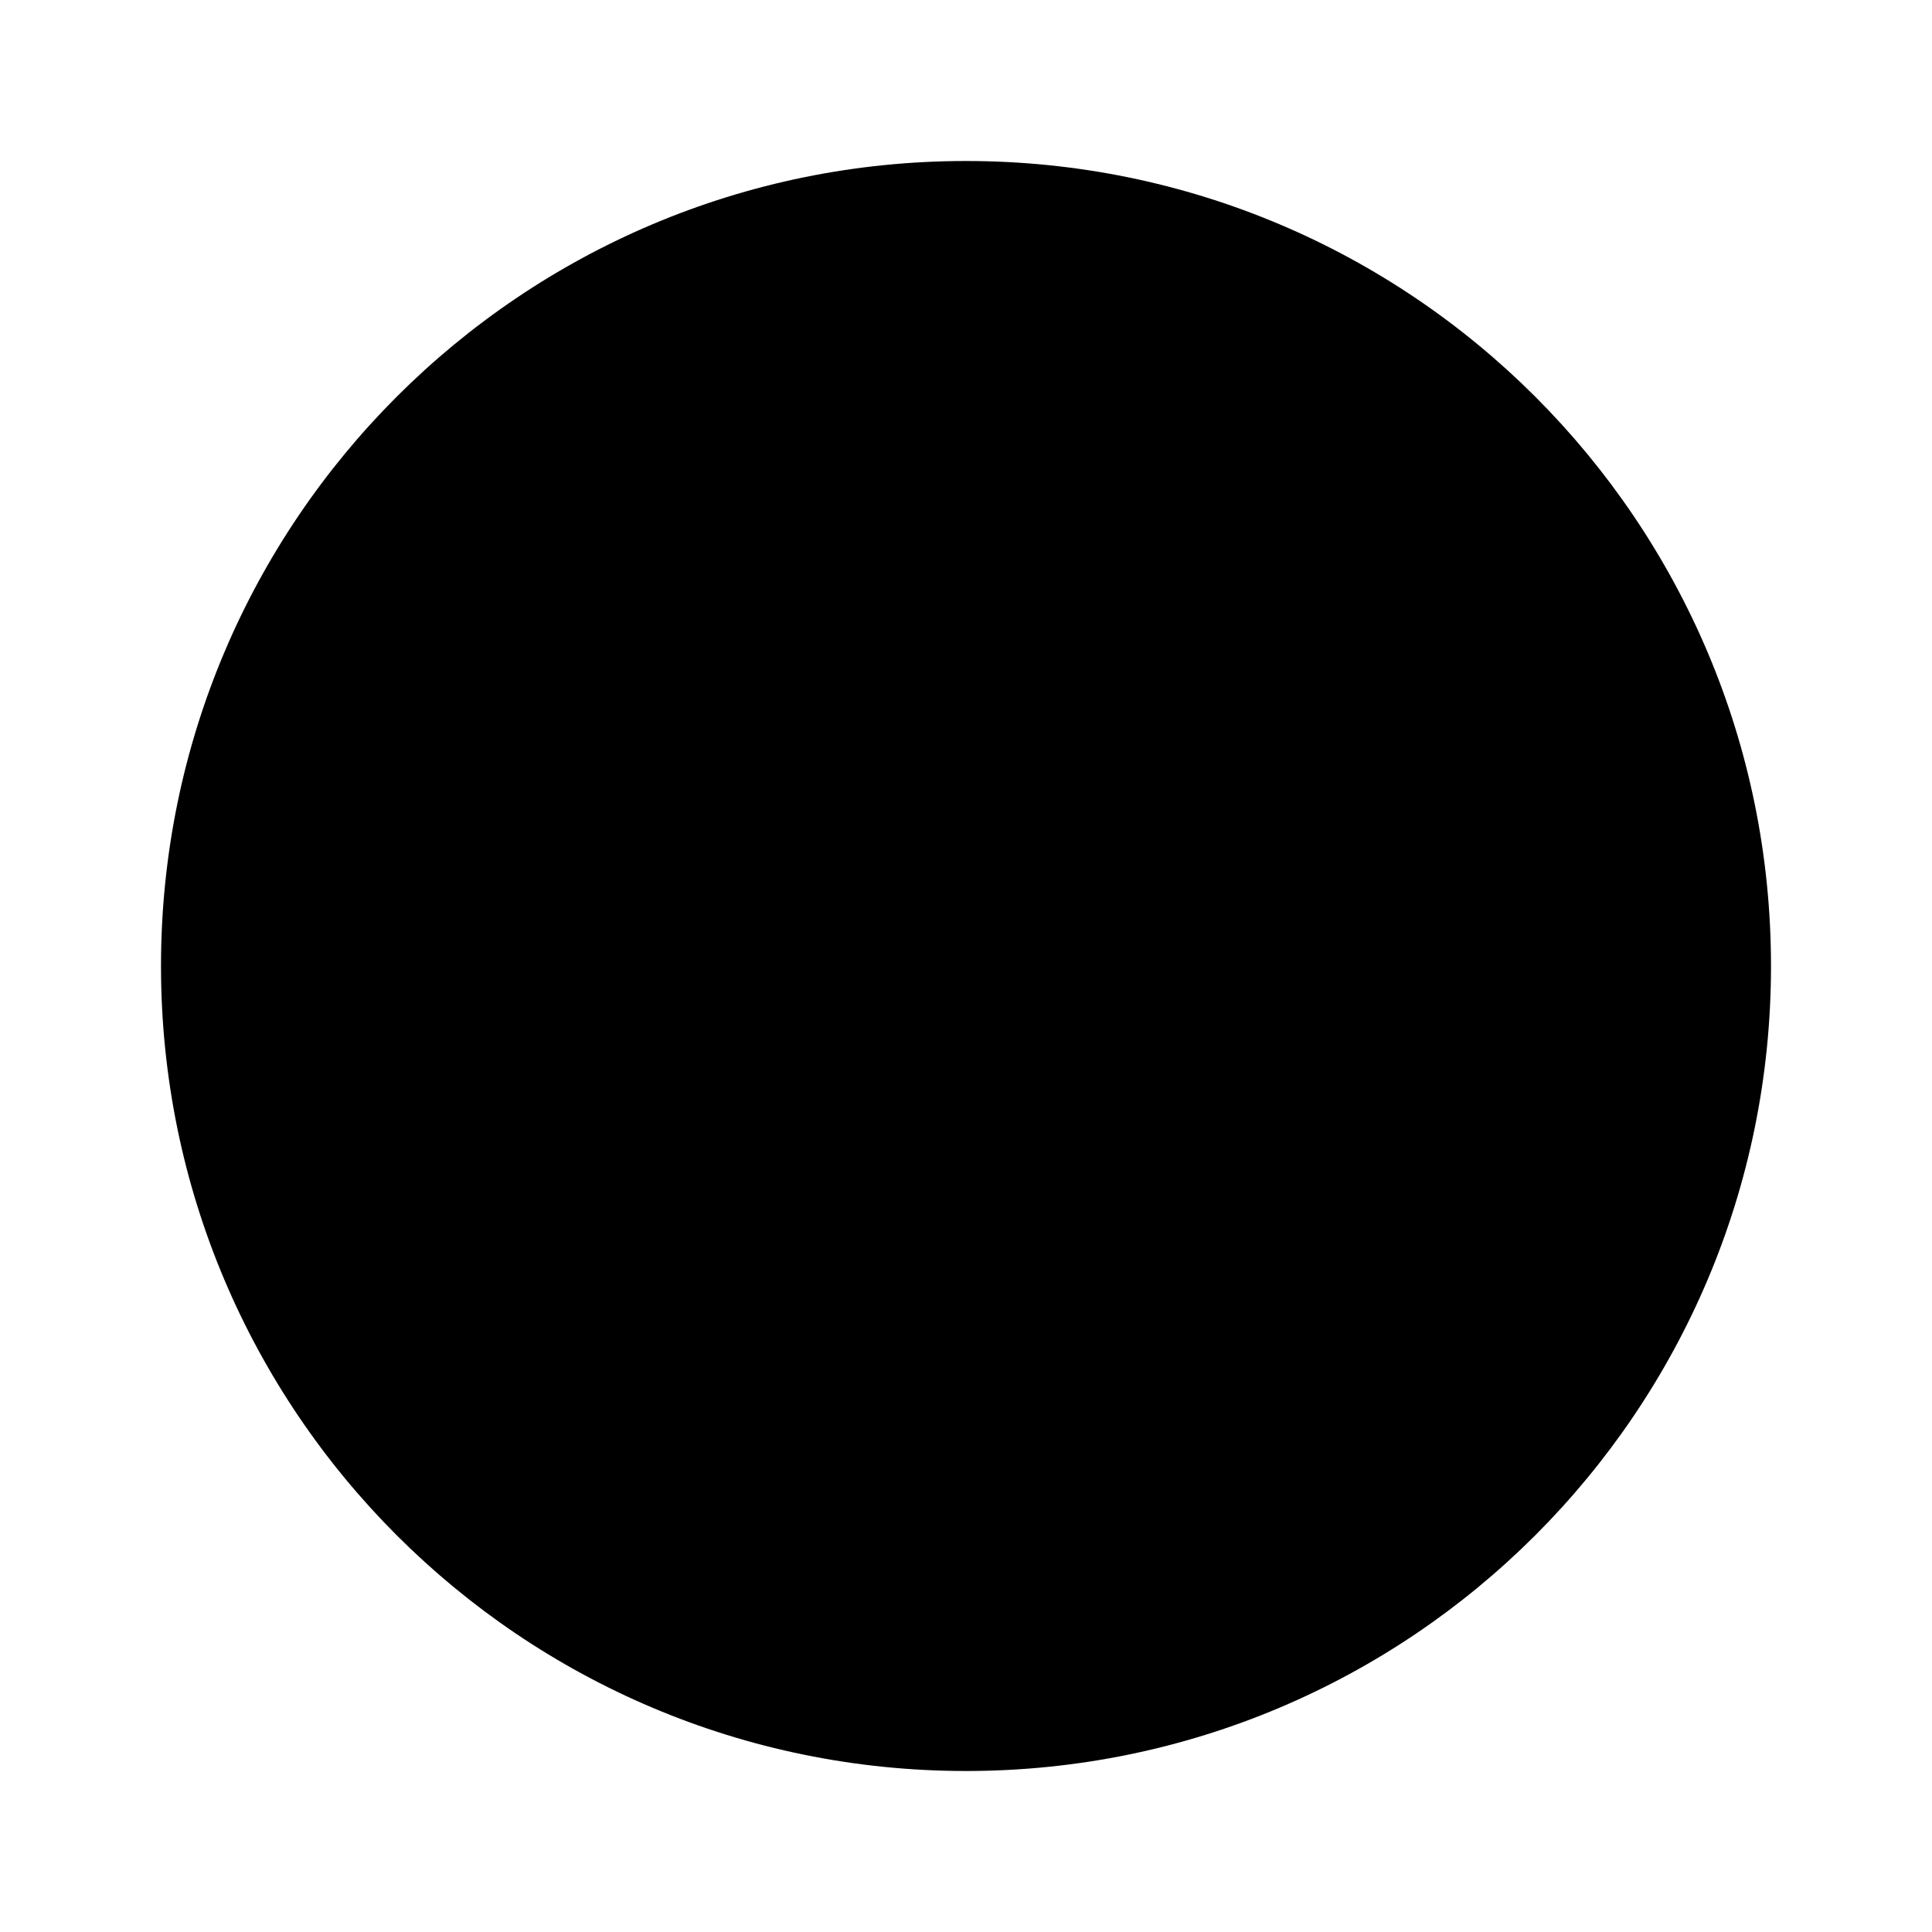
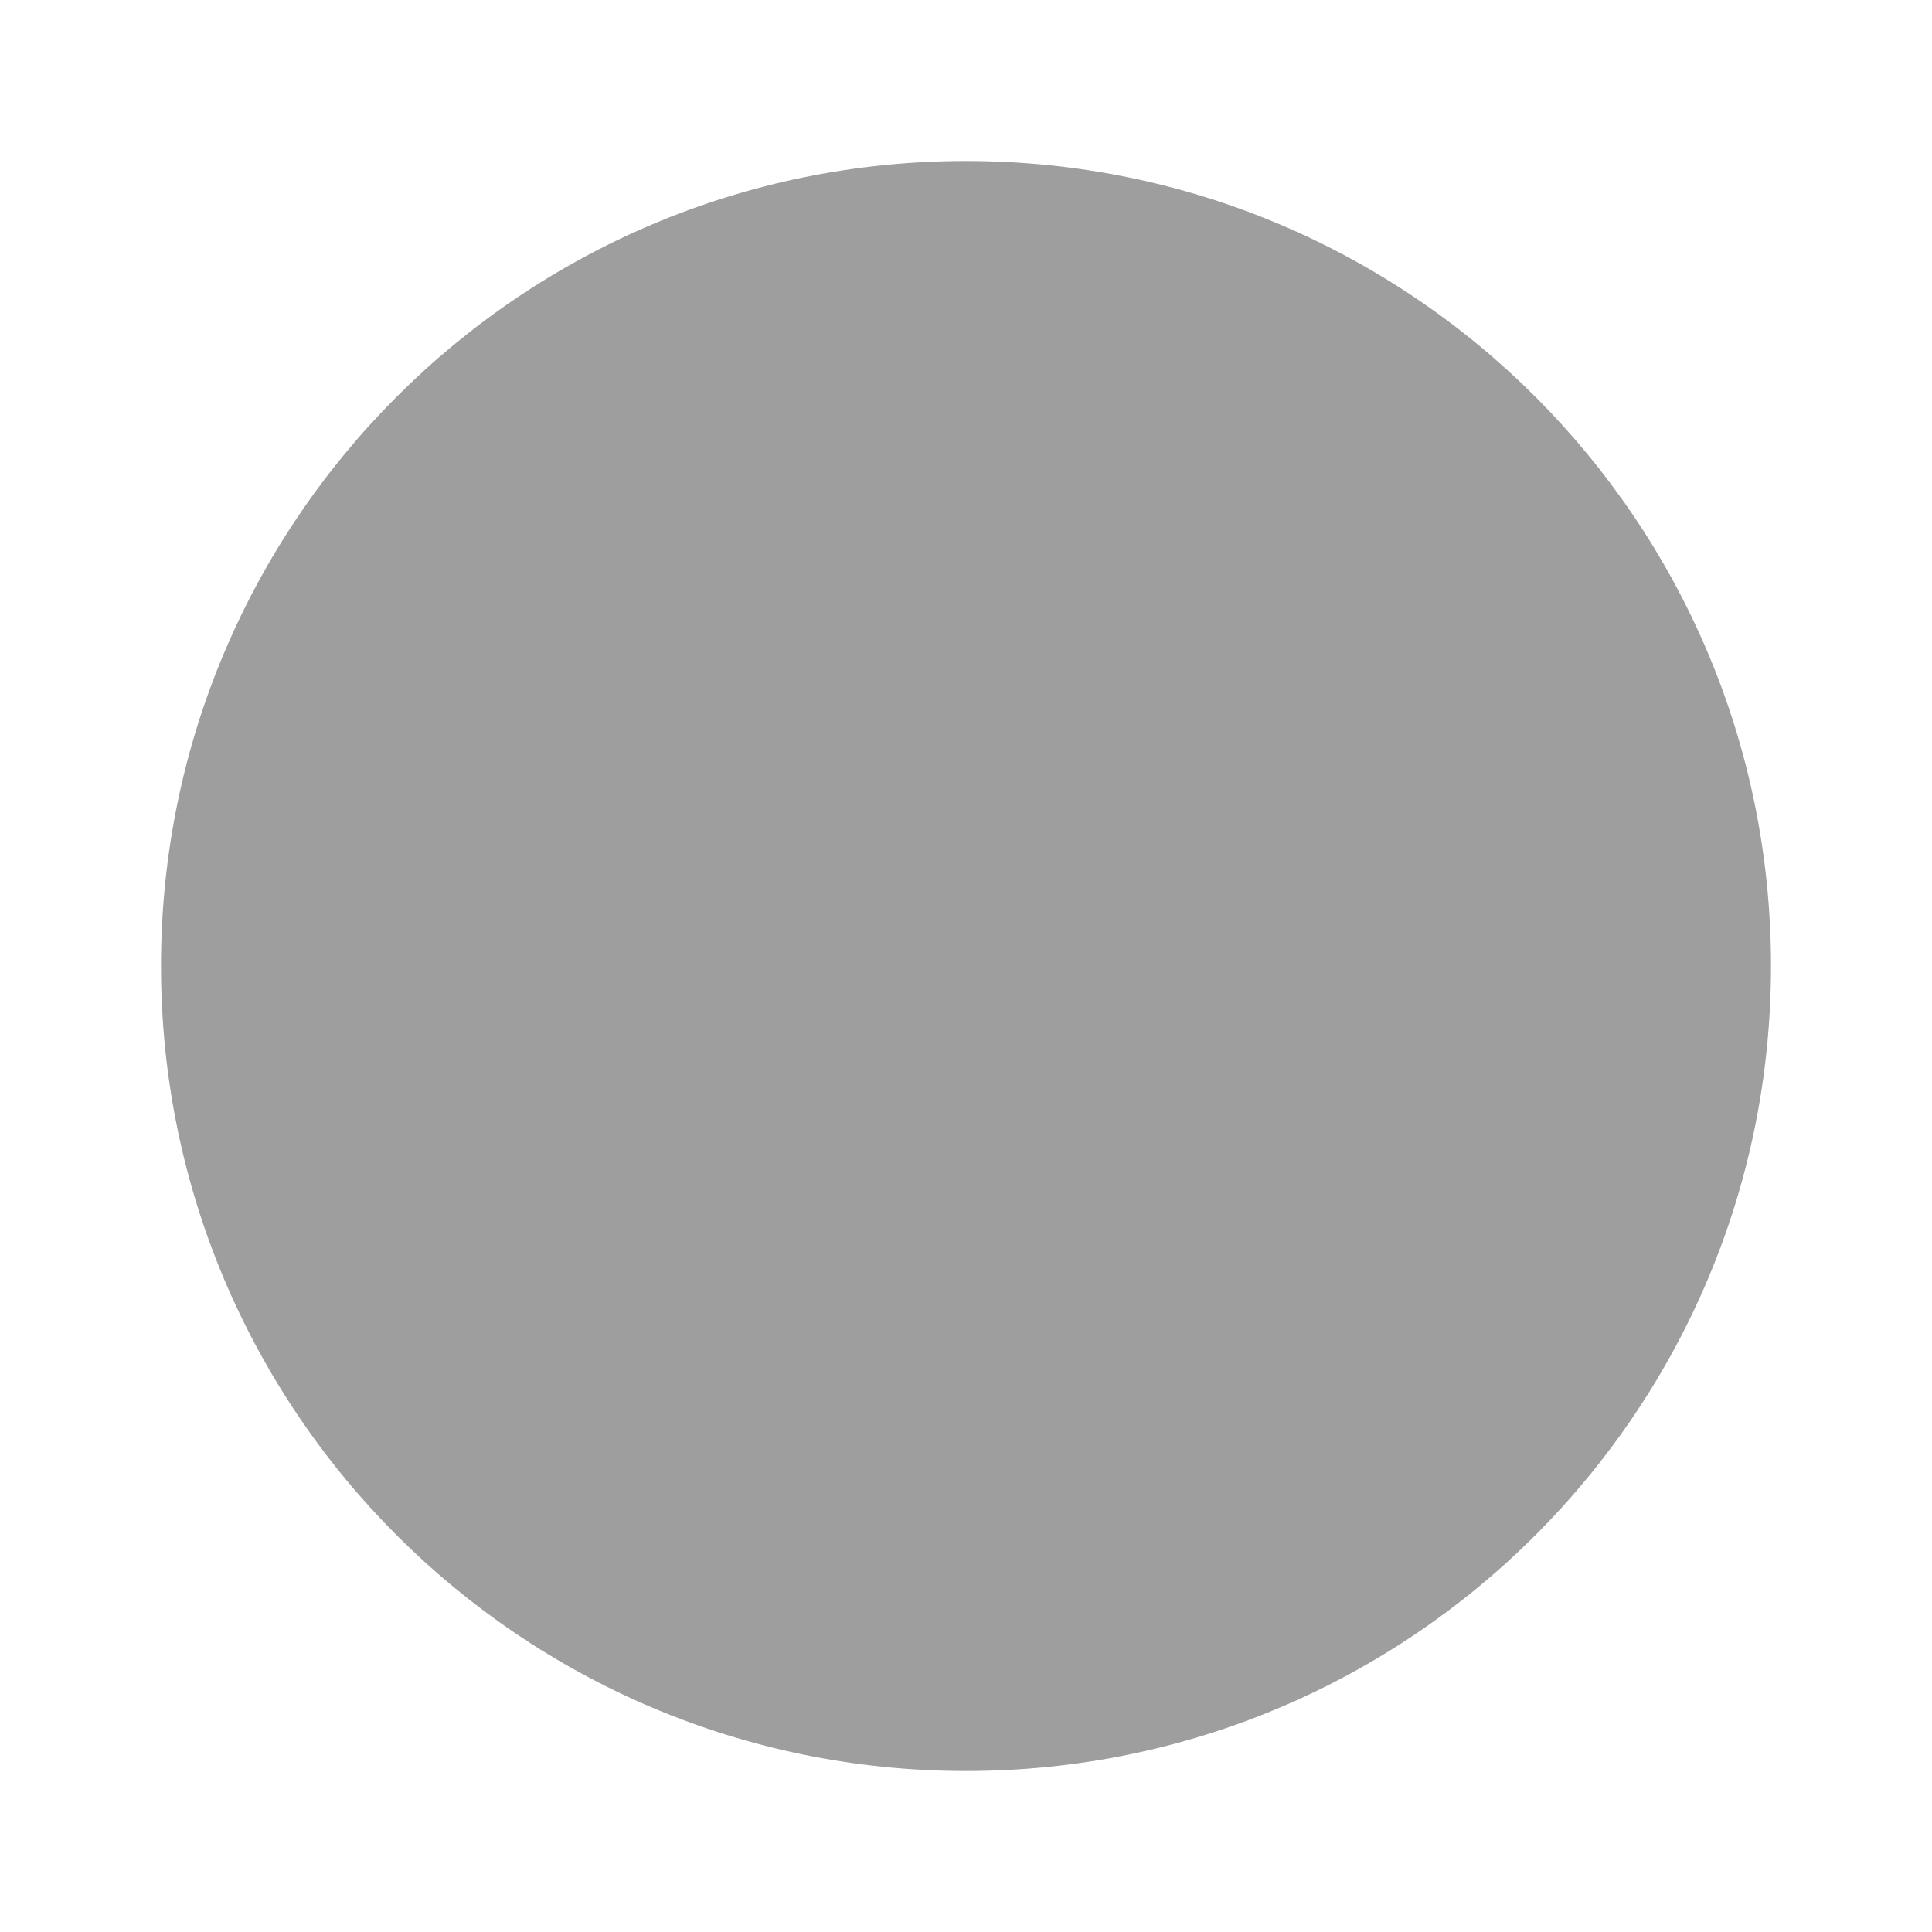
- <svg xmlns="http://www.w3.org/2000/svg" width="48" height="48" viewBox="0 0 48 48" id="svg2" version="1.1" style="fill:##9E9E9E">
+ <svg xmlns="http://www.w3.org/2000/svg" width="48" height="48" viewBox="0 0 48 48" id="svg2" version="1.1" style="fill:#9E9E9E">
  <defs id="defs8" />
  <path d="M 24,4 C 12.95,4 4,12.95 4,24 4,35.05 12.95,44 24,44 35.05,44 44,35.05 44,24 44,12.95 35.05,4 24,4 Z" id="path4140" />
</svg>
